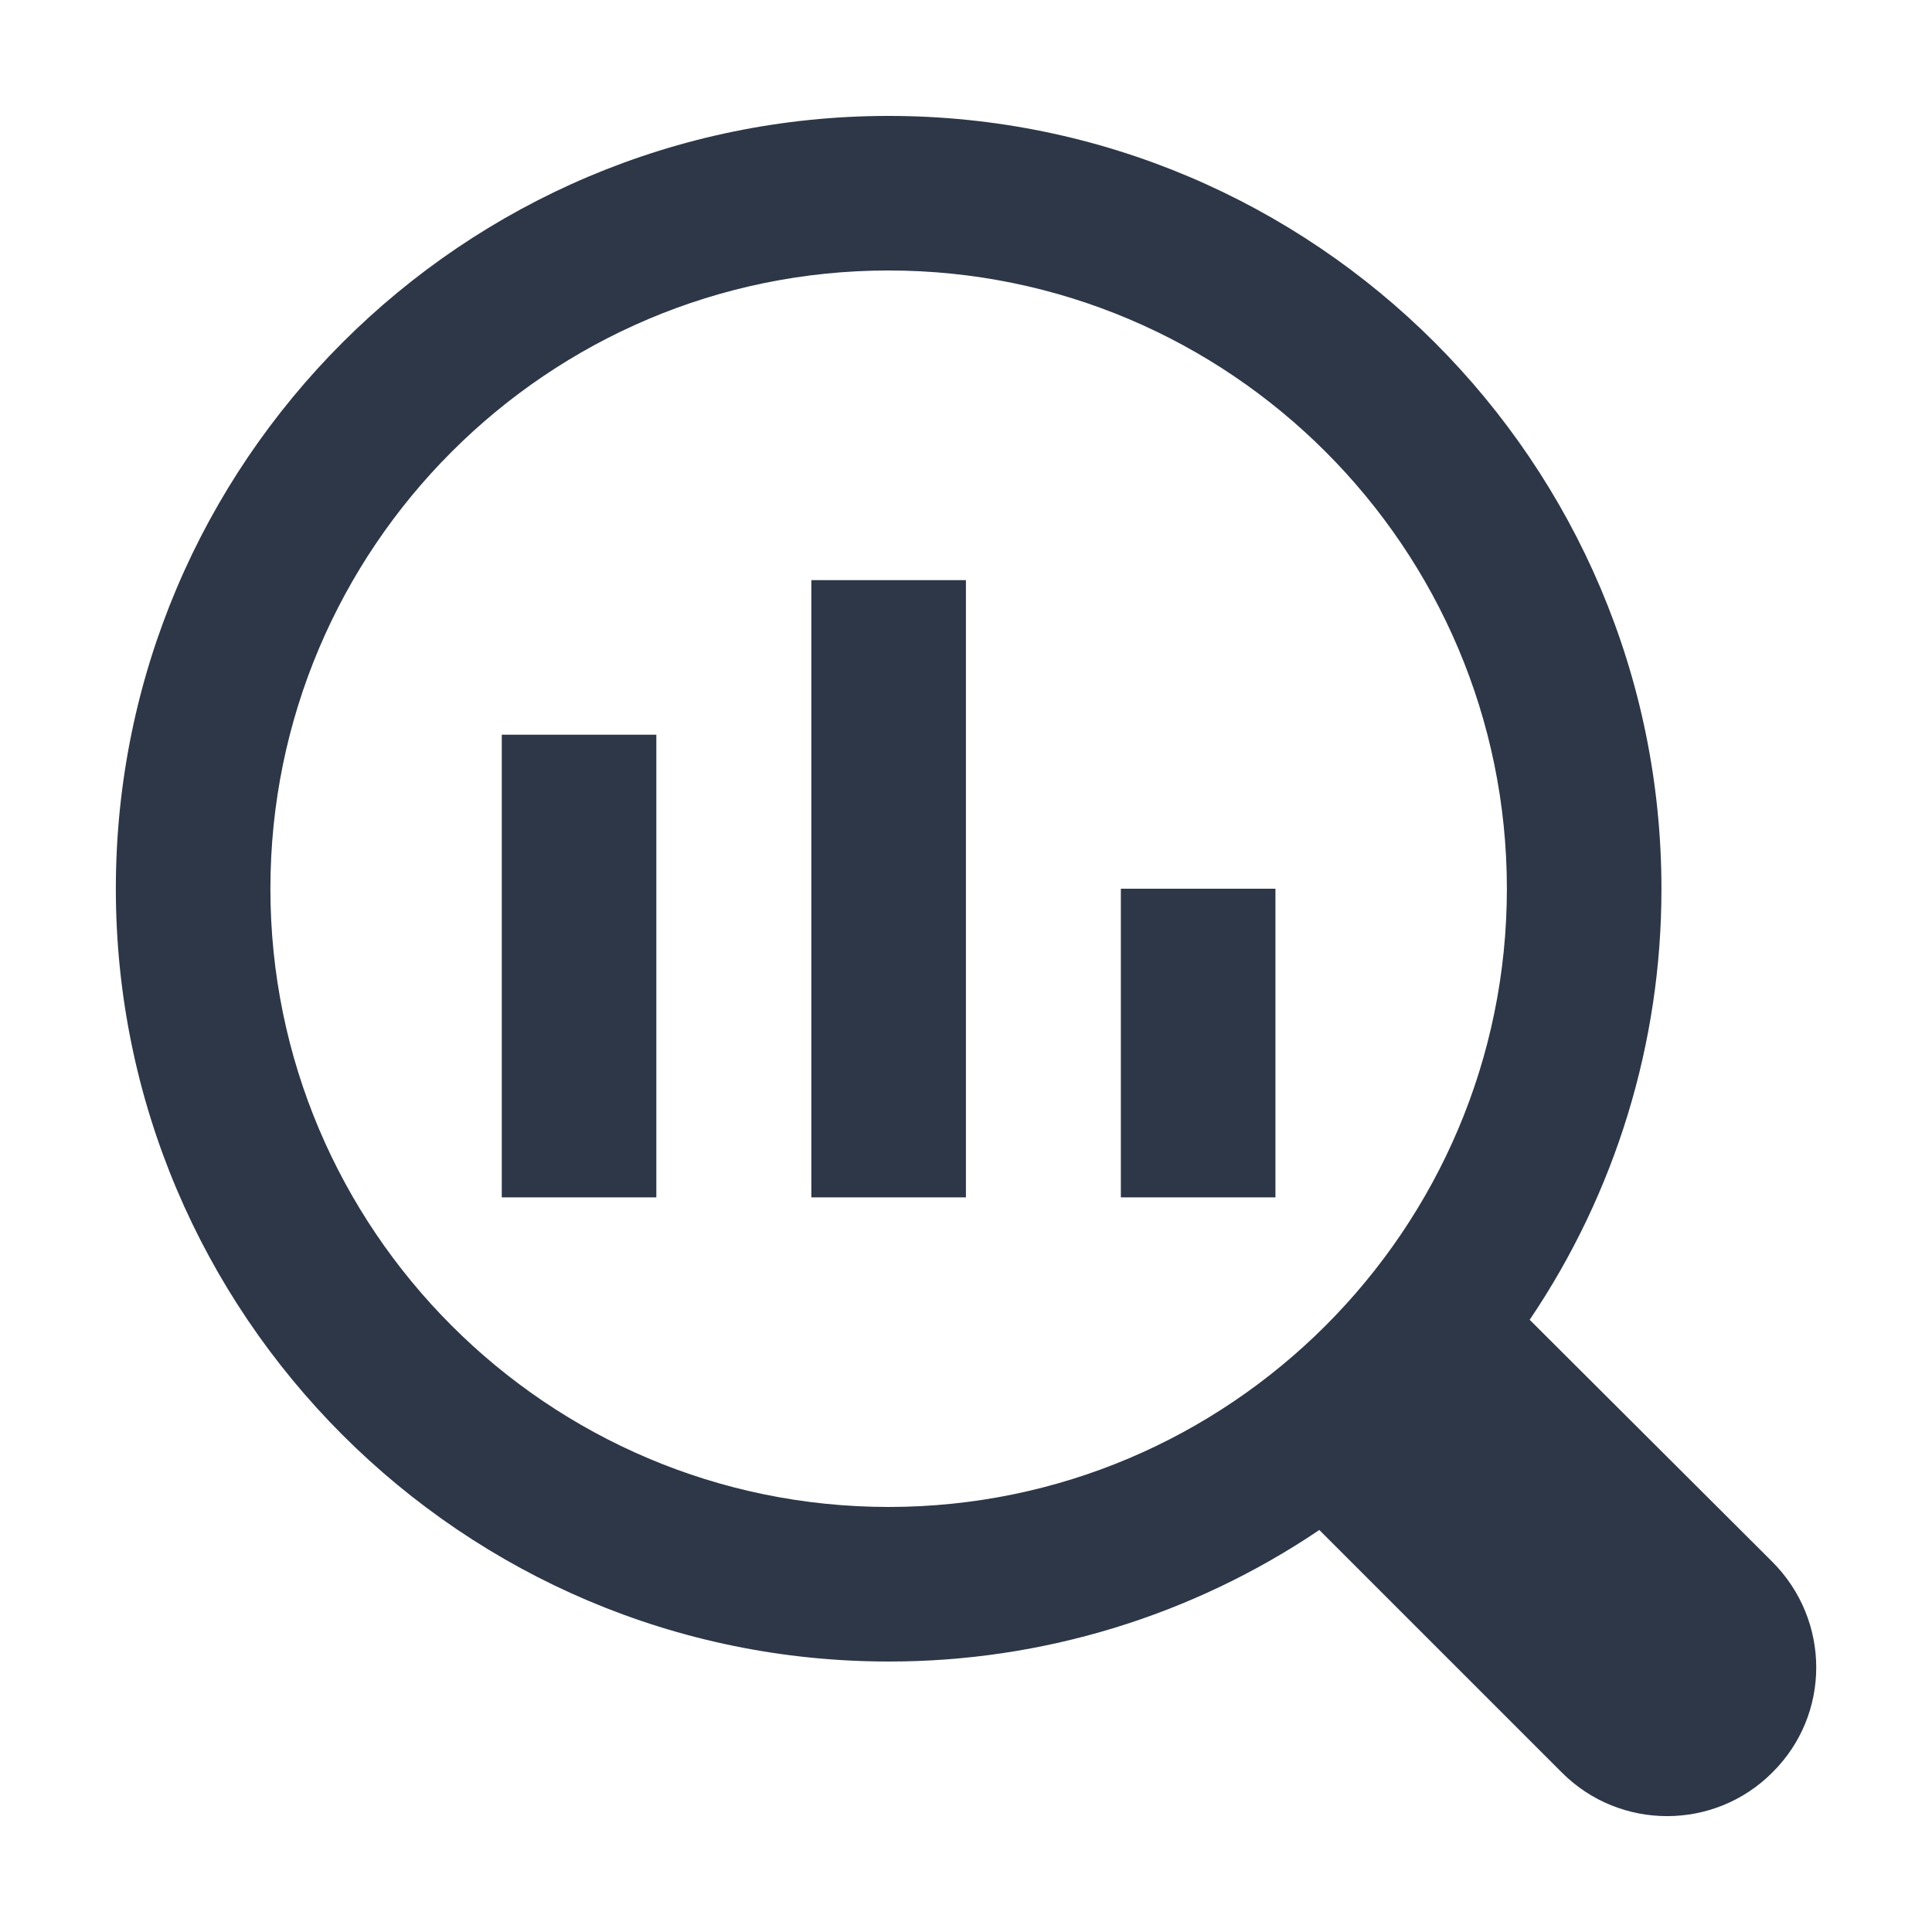
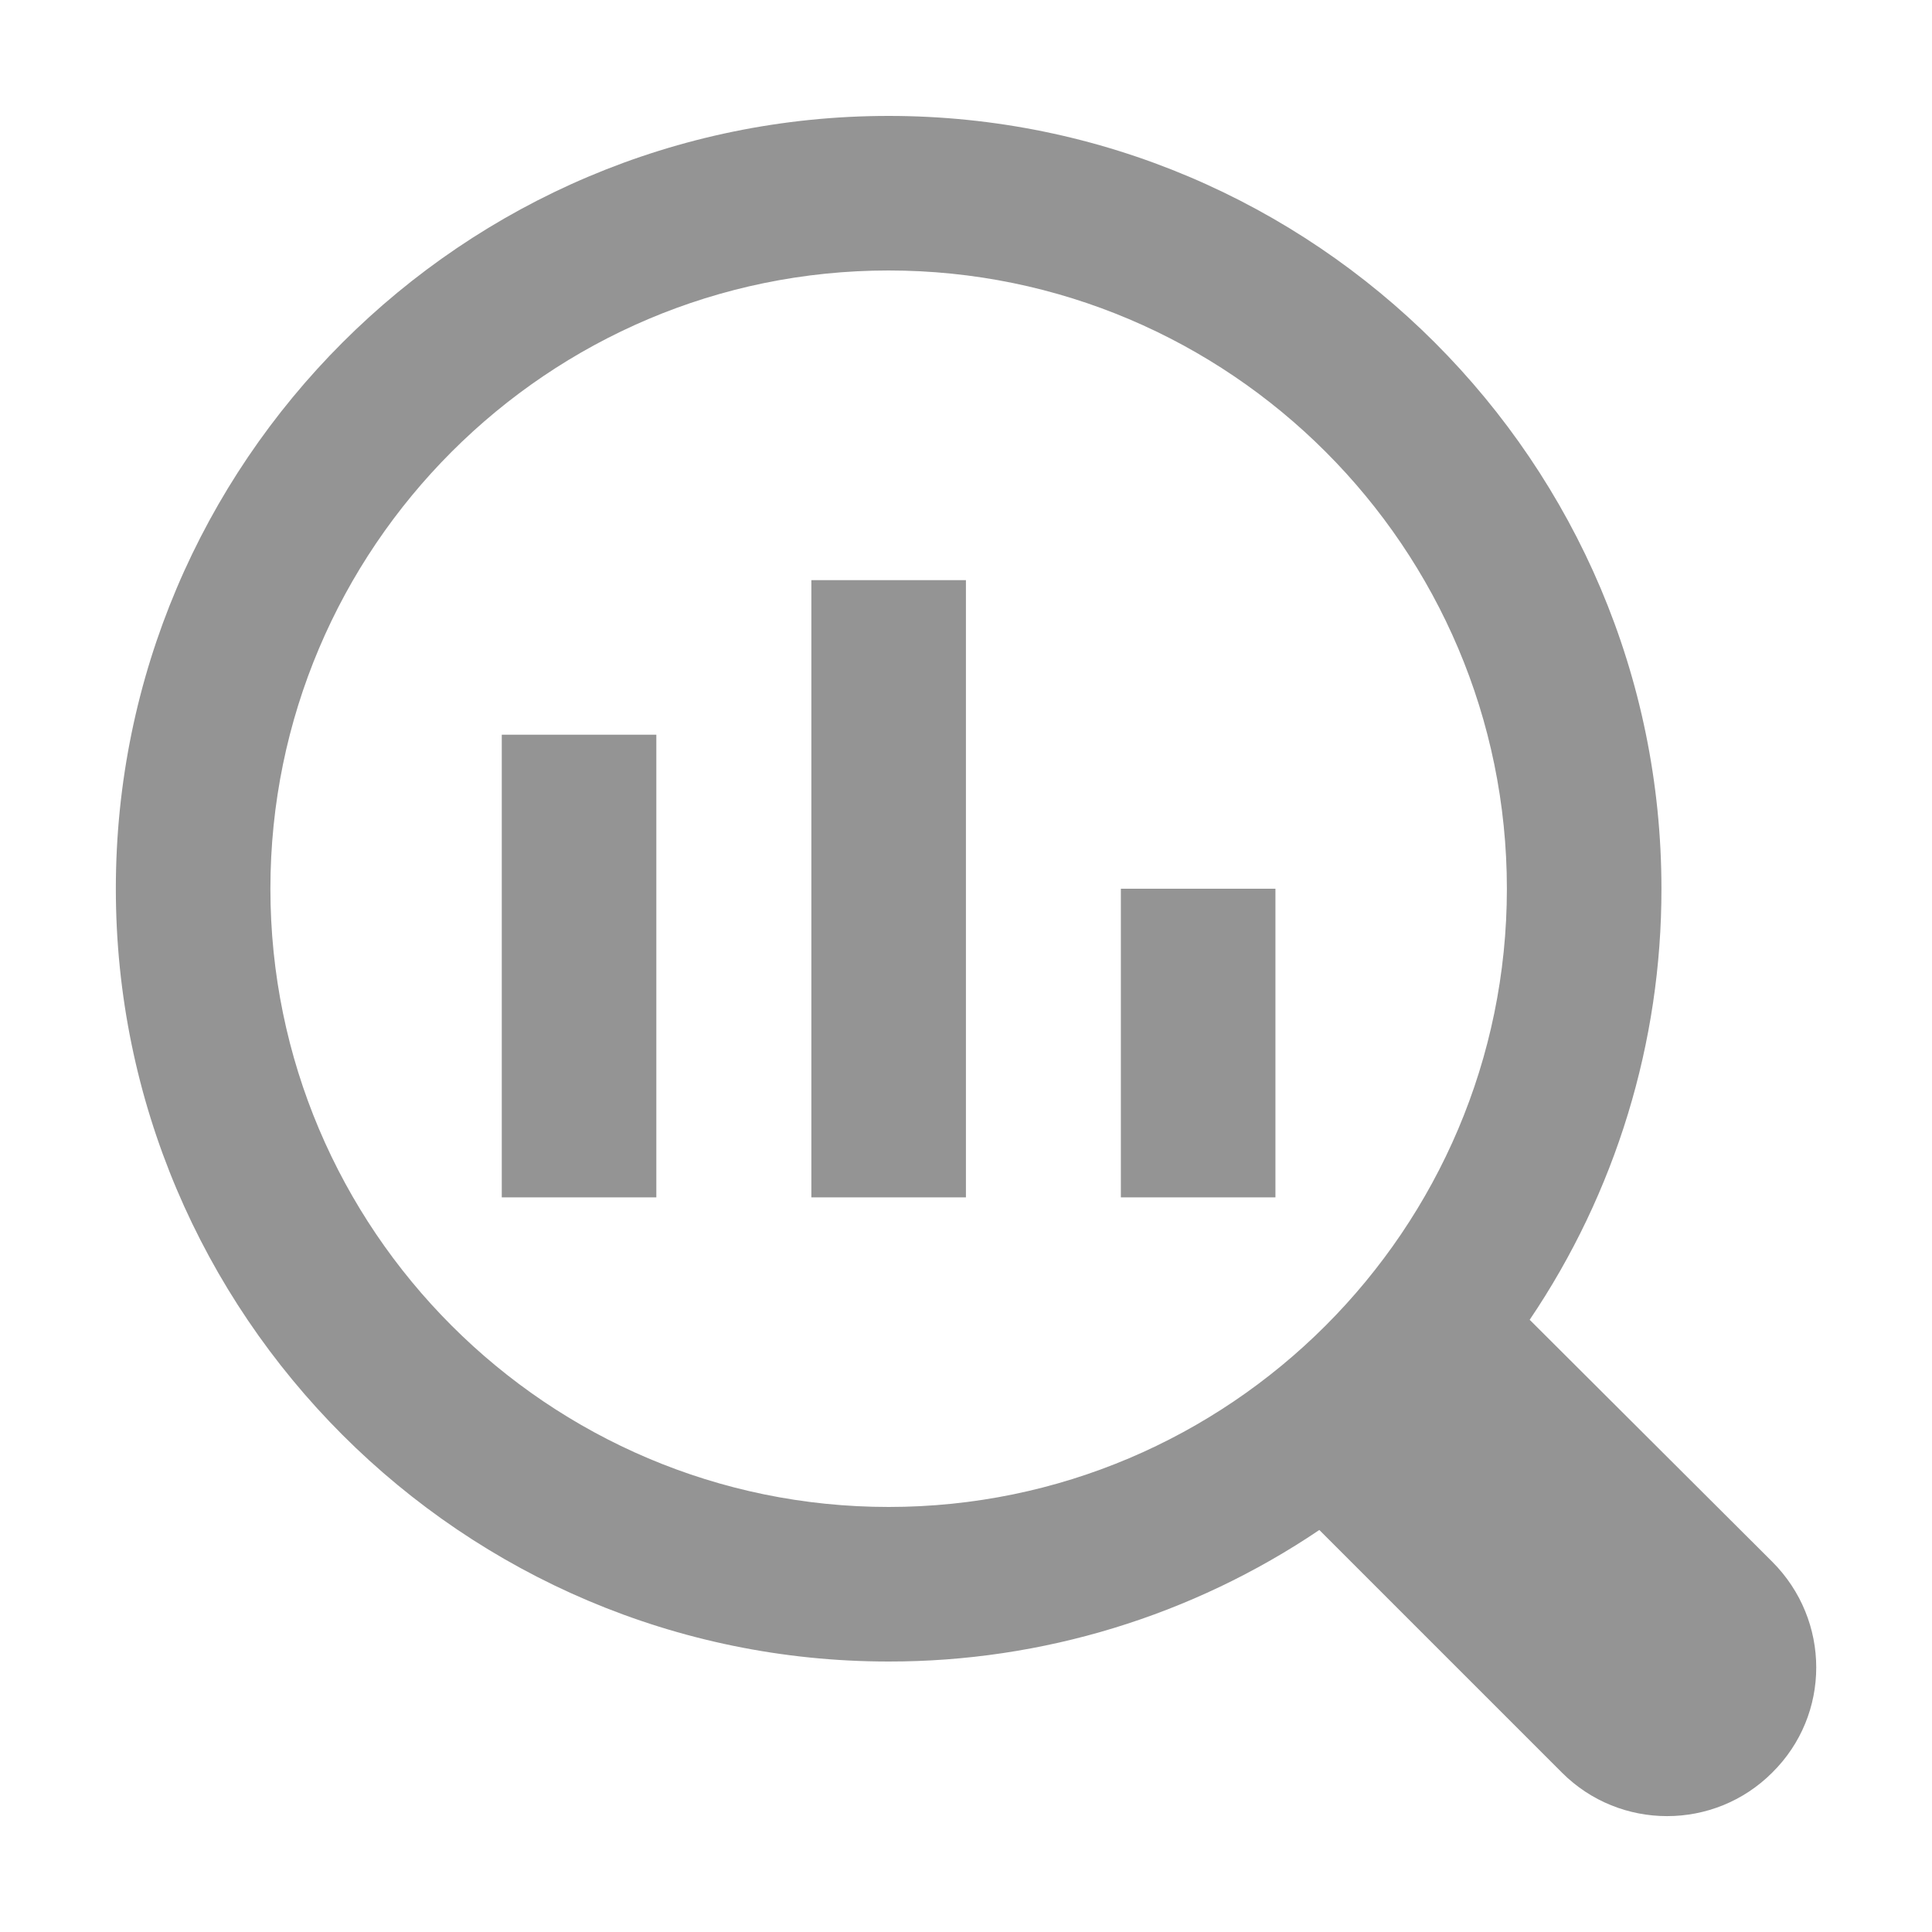
- <svg xmlns="http://www.w3.org/2000/svg" version="1.1" width="512" height="512" x="0" y="0" viewBox="0 0 25 25" style="enable-background:new 0 0 512 512" xml:space="preserve" class="">
+ <svg xmlns="http://www.w3.org/2000/svg" version="1.1" width="512" height="512" x="0" y="0" viewBox="0 0 25 25" style="enable-background:new 0 0 512 512" xml:space="preserve">
  <g>
-     <path d="M19.794 17.078a9.941 9.941 0 0 0 1.705-5.578c0-5.513-4.487-10-10-10s-10 4.487-10 10 4.486 10 10 10a9.94 9.94 0 0 0 5.573-1.702l3.14 3.14c.75.75 1.97.75 2.72 0 .76-.75.76-1.97 0-2.73zM11.499 19.5c-4.412 0-8-3.589-8-8s3.588-8 8-8 8 3.59 8 8-3.59 8-8 8z" fill="#2d3748" opacity="1" data-original="#000000" class="" />
-     <path d="M6.493 9.507h2v5.987h-2zM10.499 7.507h2v7.987h-2zM14.504 11.5h2v3.994h-2z" fill="#2d3748" opacity="1" data-original="#000000" class="" />
+     <path d="M19.794 17.078a9.941 9.941 0 0 0 1.705-5.578c0-5.513-4.487-10-10-10s-10 4.487-10 10 4.486 10 10 10a9.94 9.94 0 0 0 5.573-1.702l3.14 3.14c.75.75 1.97.75 2.72 0 .76-.75.76-1.97 0-2.73zM11.499 19.5c-4.412 0-8-3.589-8-8s3.588-8 8-8 8 3.59 8 8-3.59 8-8 8z" fill="#949494" opacity="1" data-original="#000000" />
+     <path d="M6.493 9.507h2v5.987h-2zM10.499 7.507h2v7.987h-2zM14.504 11.5h2v3.994h-2z" fill="#949494" opacity="1" data-original="#000000" />
  </g>
</svg>
